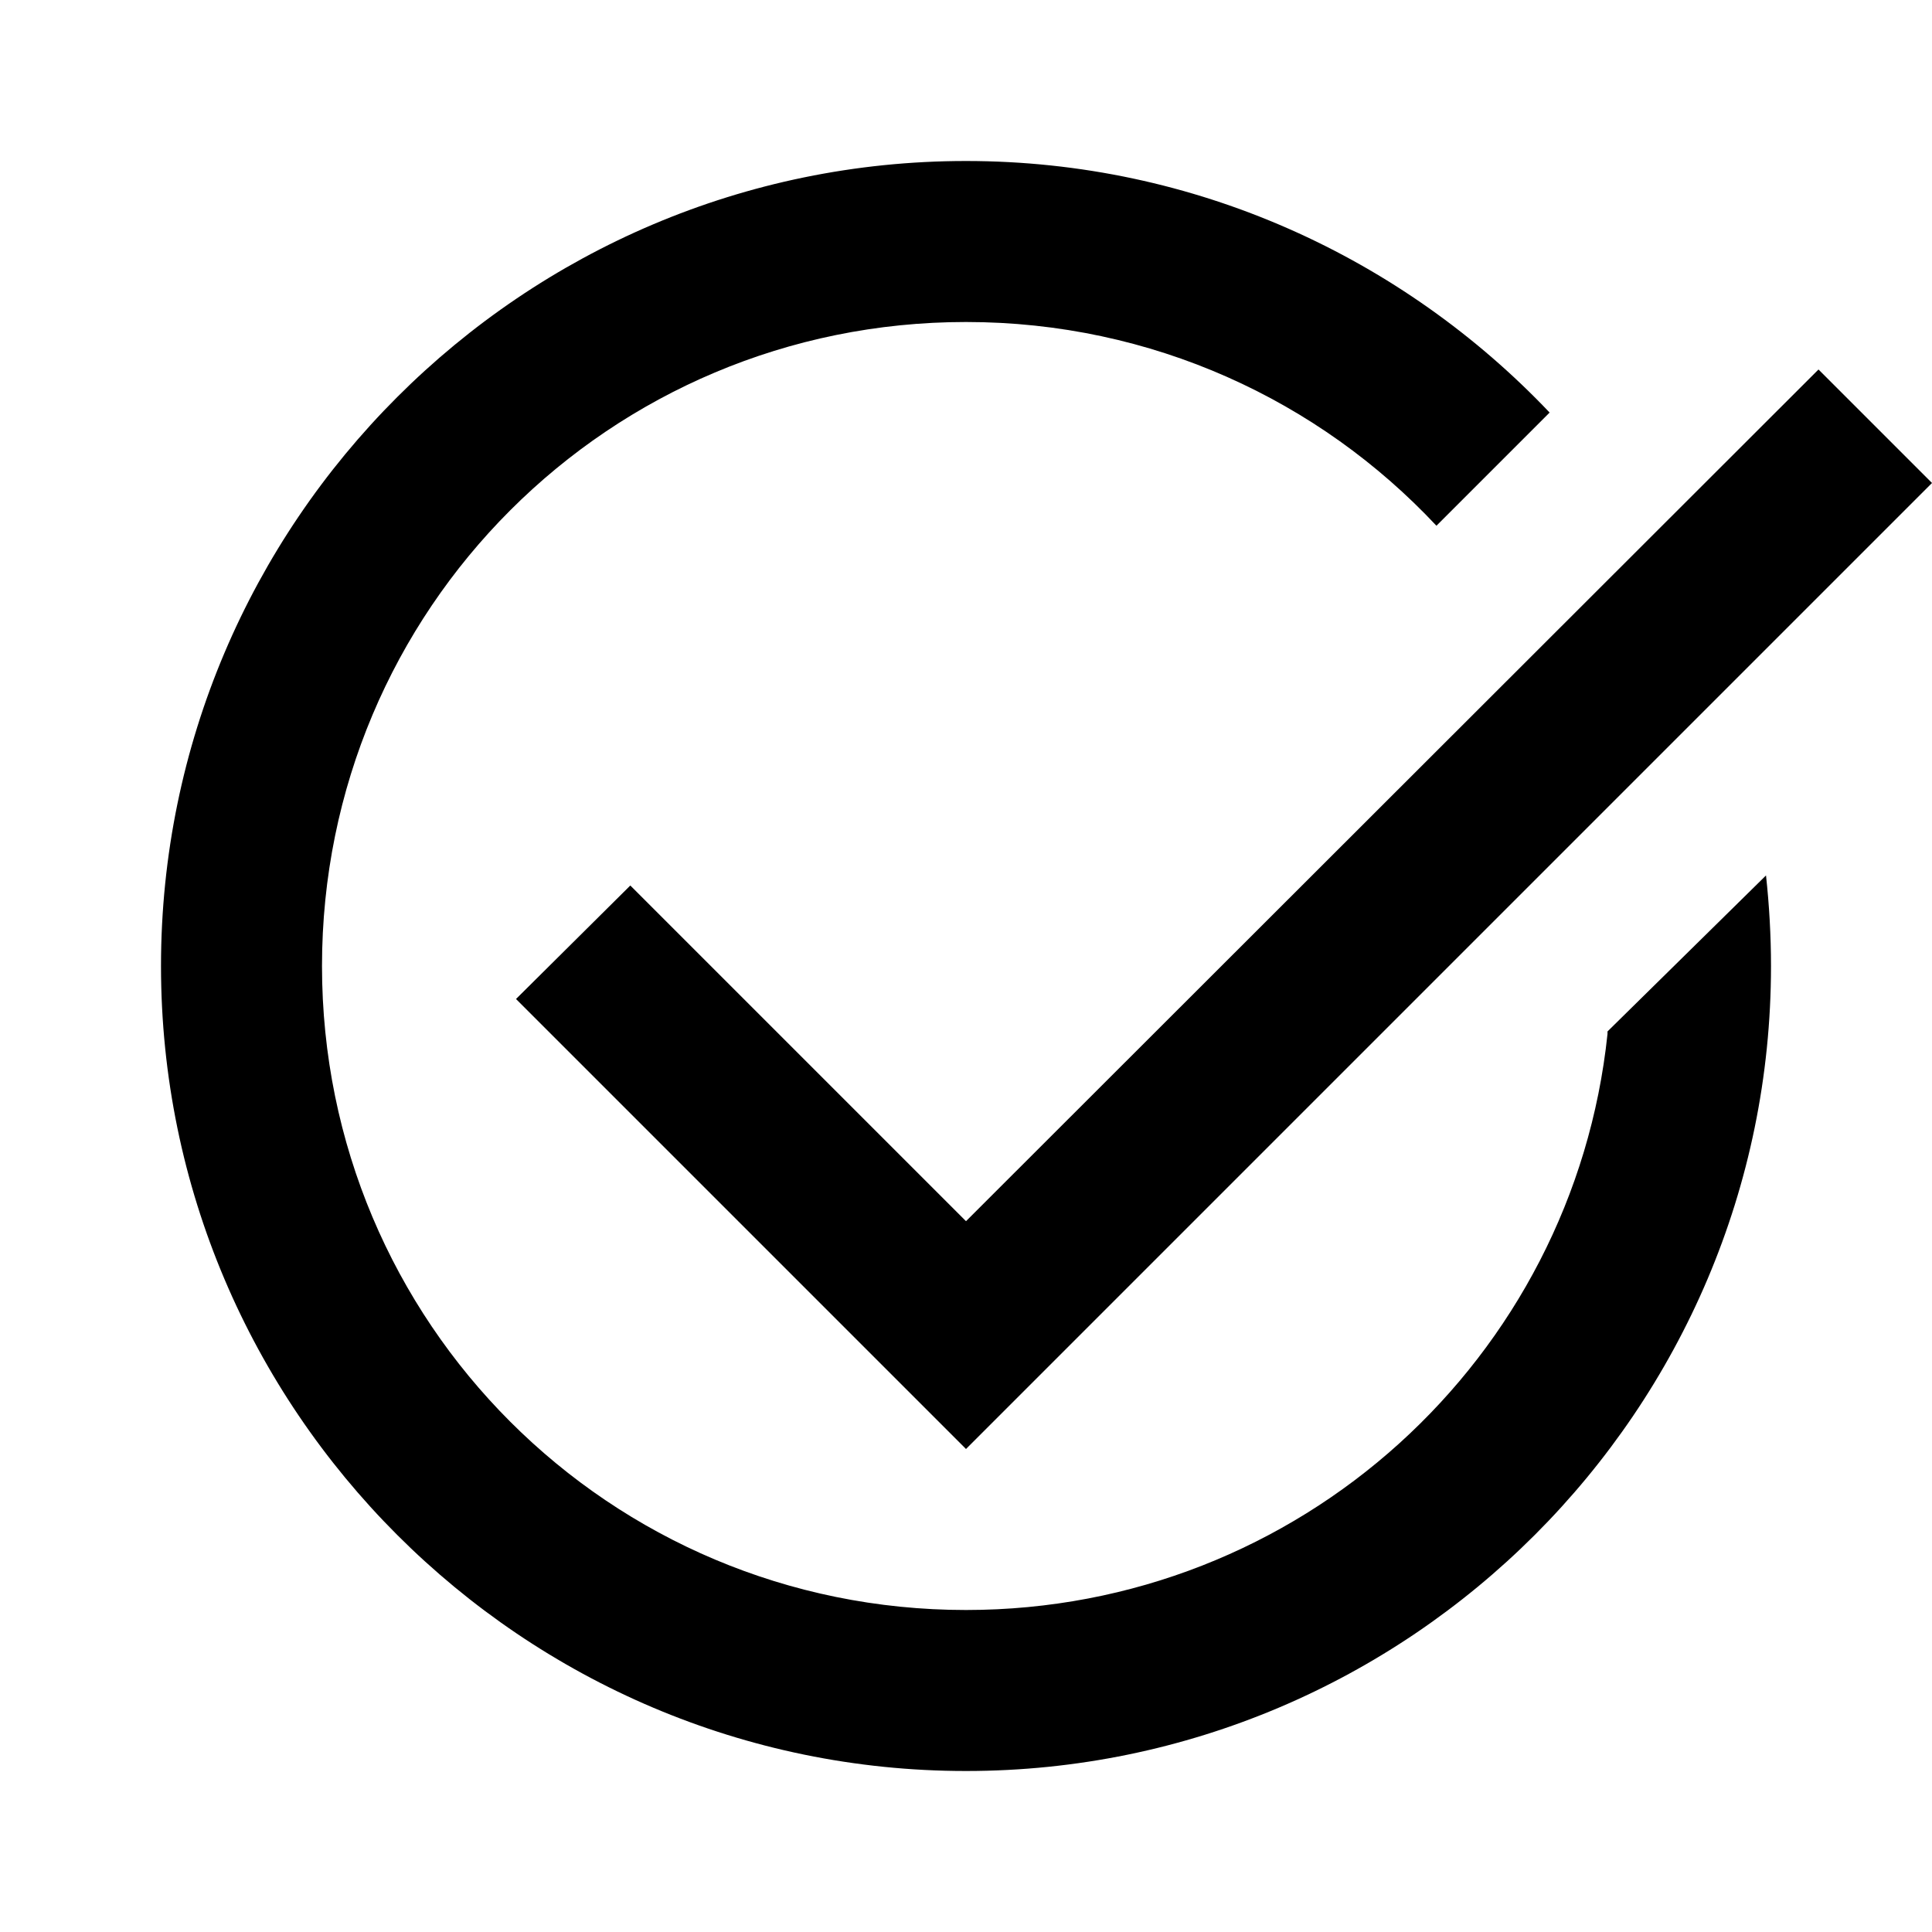
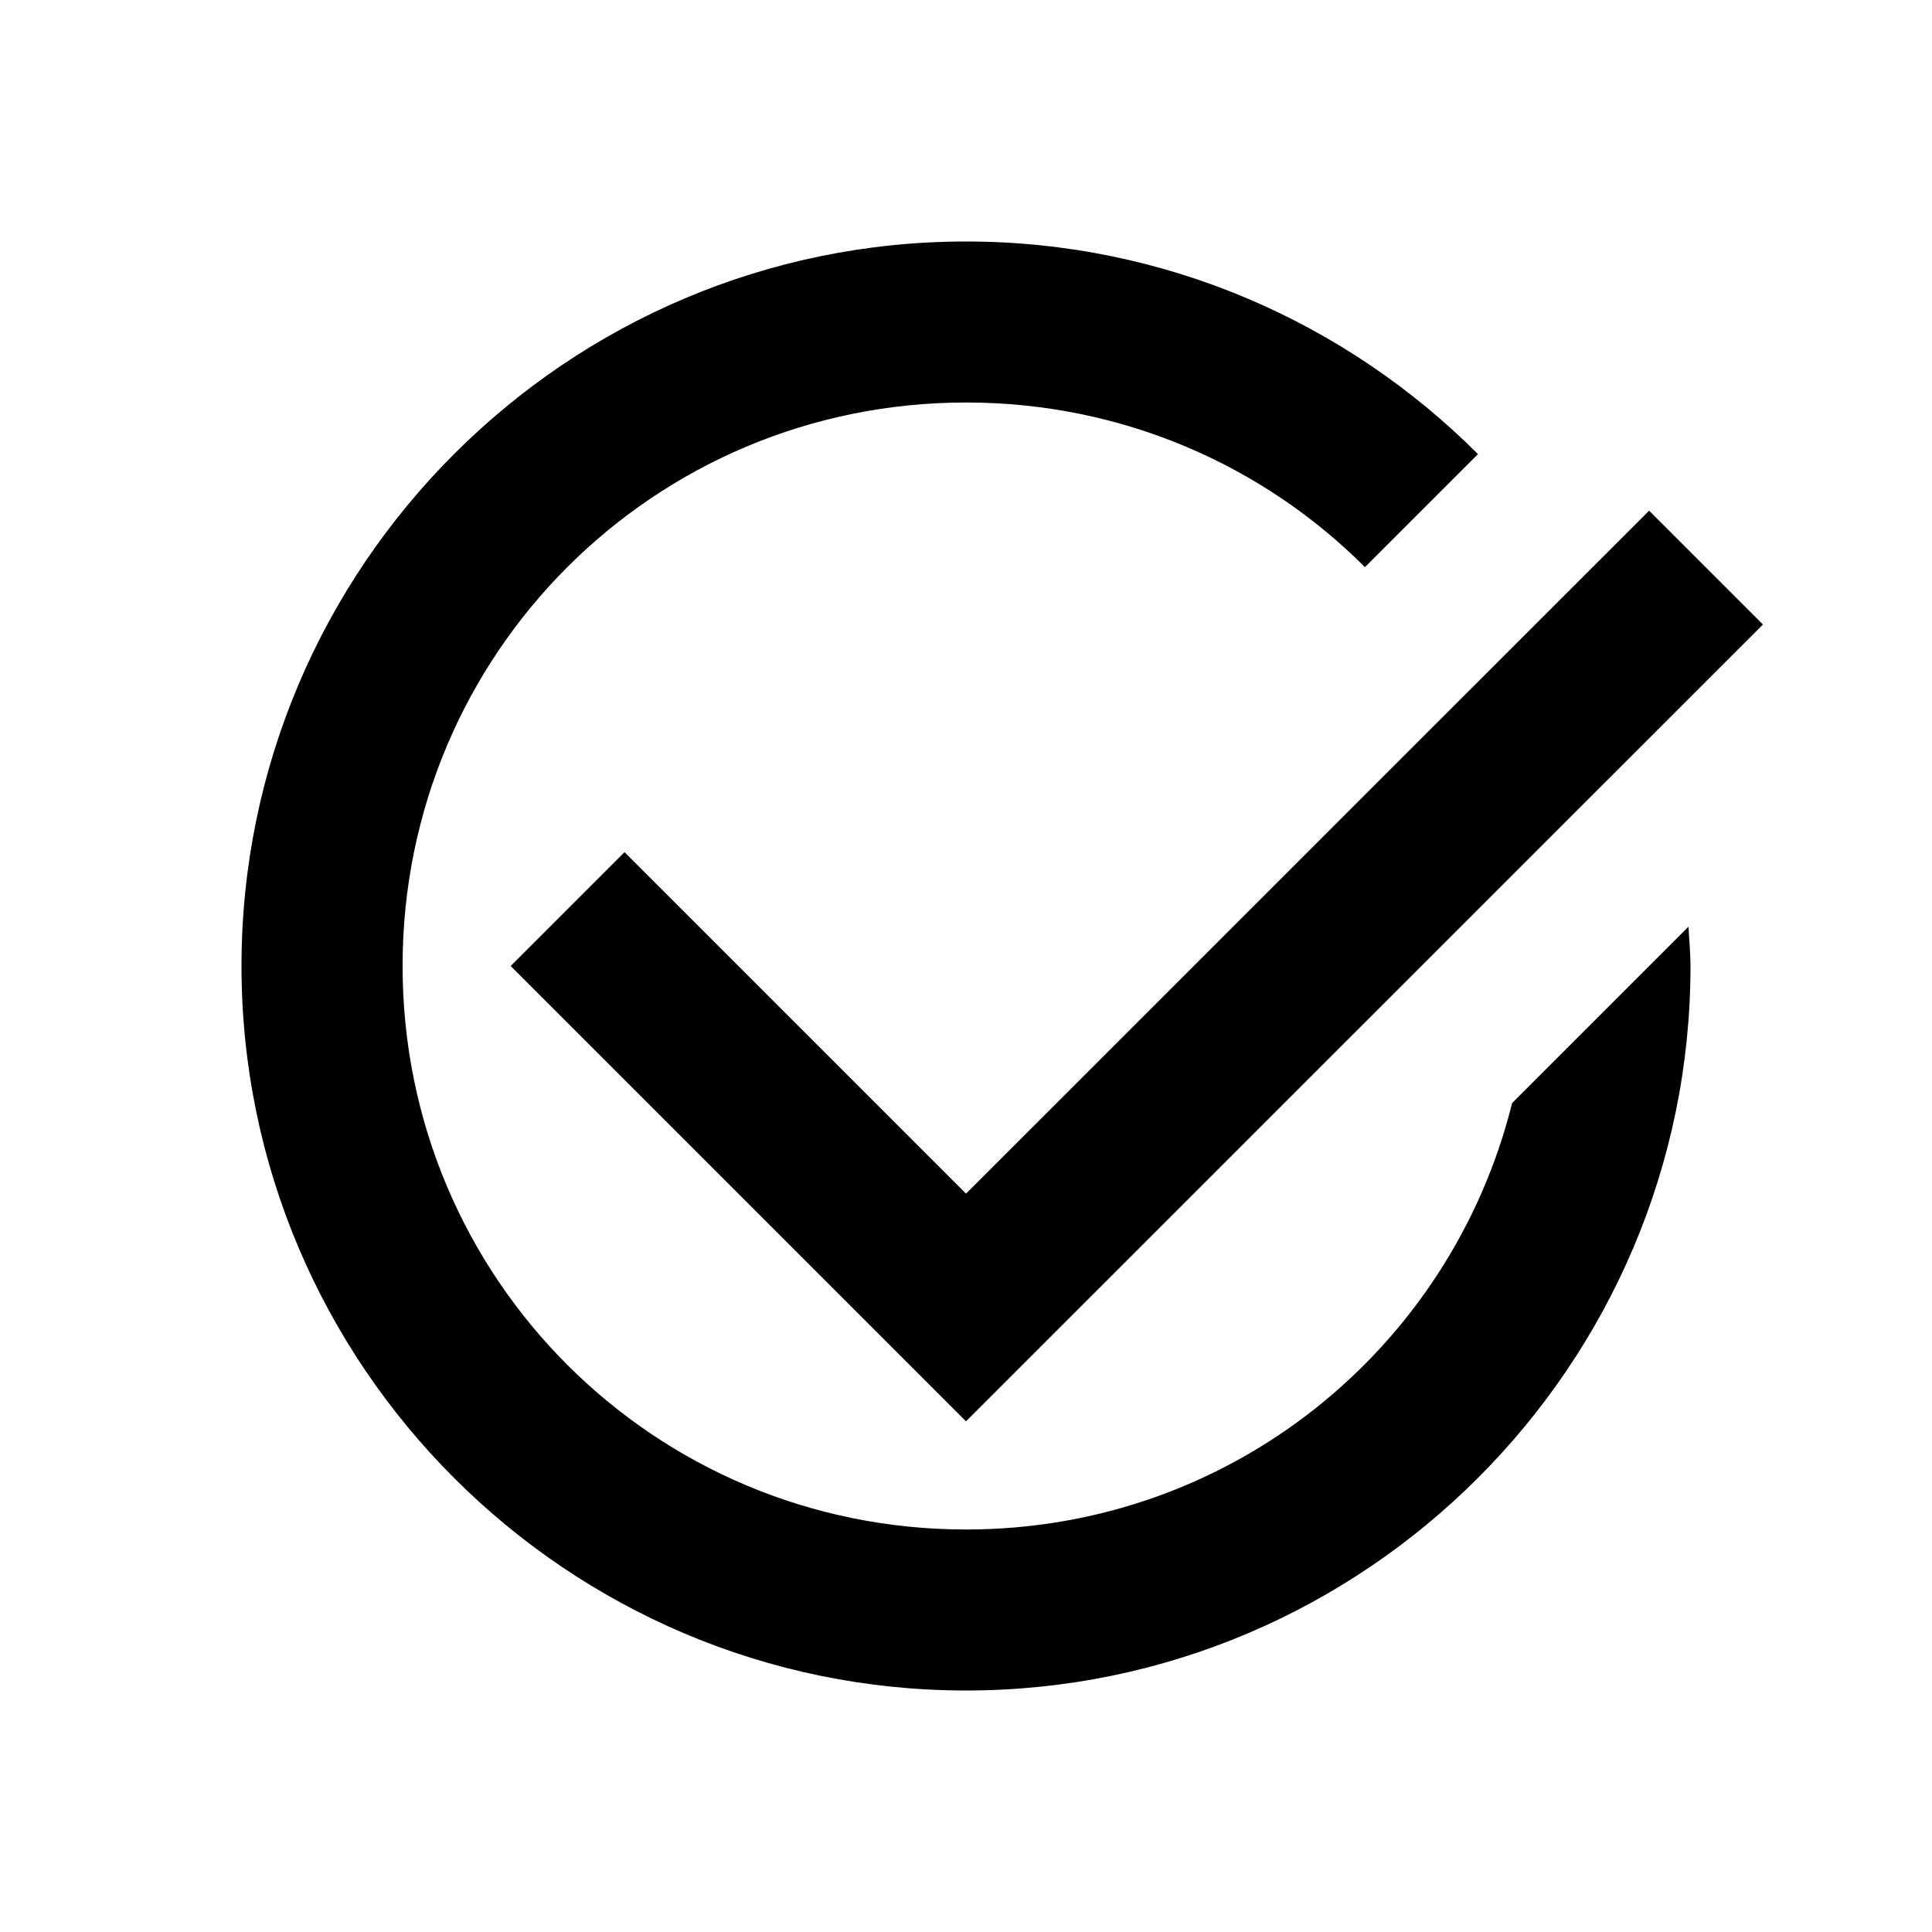
<svg xmlns="http://www.w3.org/2000/svg" width="24" height="24" version="1.1" viewBox="0 0 24 24">
-   <g>
-     <path d="m12 2c-5.511 0-10 4.489-10 10 0 5.511 4.489 10 10 10 5.511 0 10-4.489 10-10 0-0.377-0.022-0.759-0.062-1.125l-1.969 1.938c-0.001 0.01 0.001 0.021 0 0.031-0.422 4.028-3.826 7.156-7.969 7.156-4.43 0-8-3.57-8-8 0-4.43 3.57-8 8-8 2.31 0 4.386 0.974 5.844 2.531l1.406-1.406c-1.824-1.921-4.401-3.125-7.25-3.125z" color="#000000" style="block-progression:tb;text-indent:0;text-transform:none" />
-     <path d="M 12,15.17 7.83,11 6.41,12.41 12,18 24,6 22.59,4.59 z" />
-   </g>
+   <path d="m12 3c-4.959 0-9 4.041-9 9 0 4.959 4.041 9 9 9 4.959 0 9-4.041 9-9 0-0.165-0.017-0.326-0.025-0.488l-2.191 2.191c-0.758 3.048-3.494 5.297-6.783 5.297-3.878 0-7-3.122-7-7 0-3.878 3.122-7 7-7 1.939 0 3.69 0.78 4.955 2.045l1.404-1.404c-1.63-1.63-3.88-2.641-6.359-2.641z" color="#000000" color-rendering="auto" dominant-baseline="auto" image-rendering="auto" shape-rendering="auto" solid-color="#000000" stop-color="#000000" style="font-feature-settings:normal;font-variant-alternates:normal;font-variant-caps:normal;font-variant-east-asian:normal;font-variant-ligatures:normal;font-variant-numeric:normal;font-variant-position:normal;font-variation-settings:normal;inline-size:0;isolation:auto;mix-blend-mode:normal;shape-margin:0;shape-padding:0;text-decoration-color:#000000;text-decoration-line:none;text-decoration-style:solid;text-indent:0;text-orientation:mixed;text-transform:none;white-space:normal" />
+   <path d="m20.486 6.344-8.486 8.484-4.242-4.242-1.414 1.414 5.656 5.656 9.9-9.898-1.414-1.414z" />
</svg>
